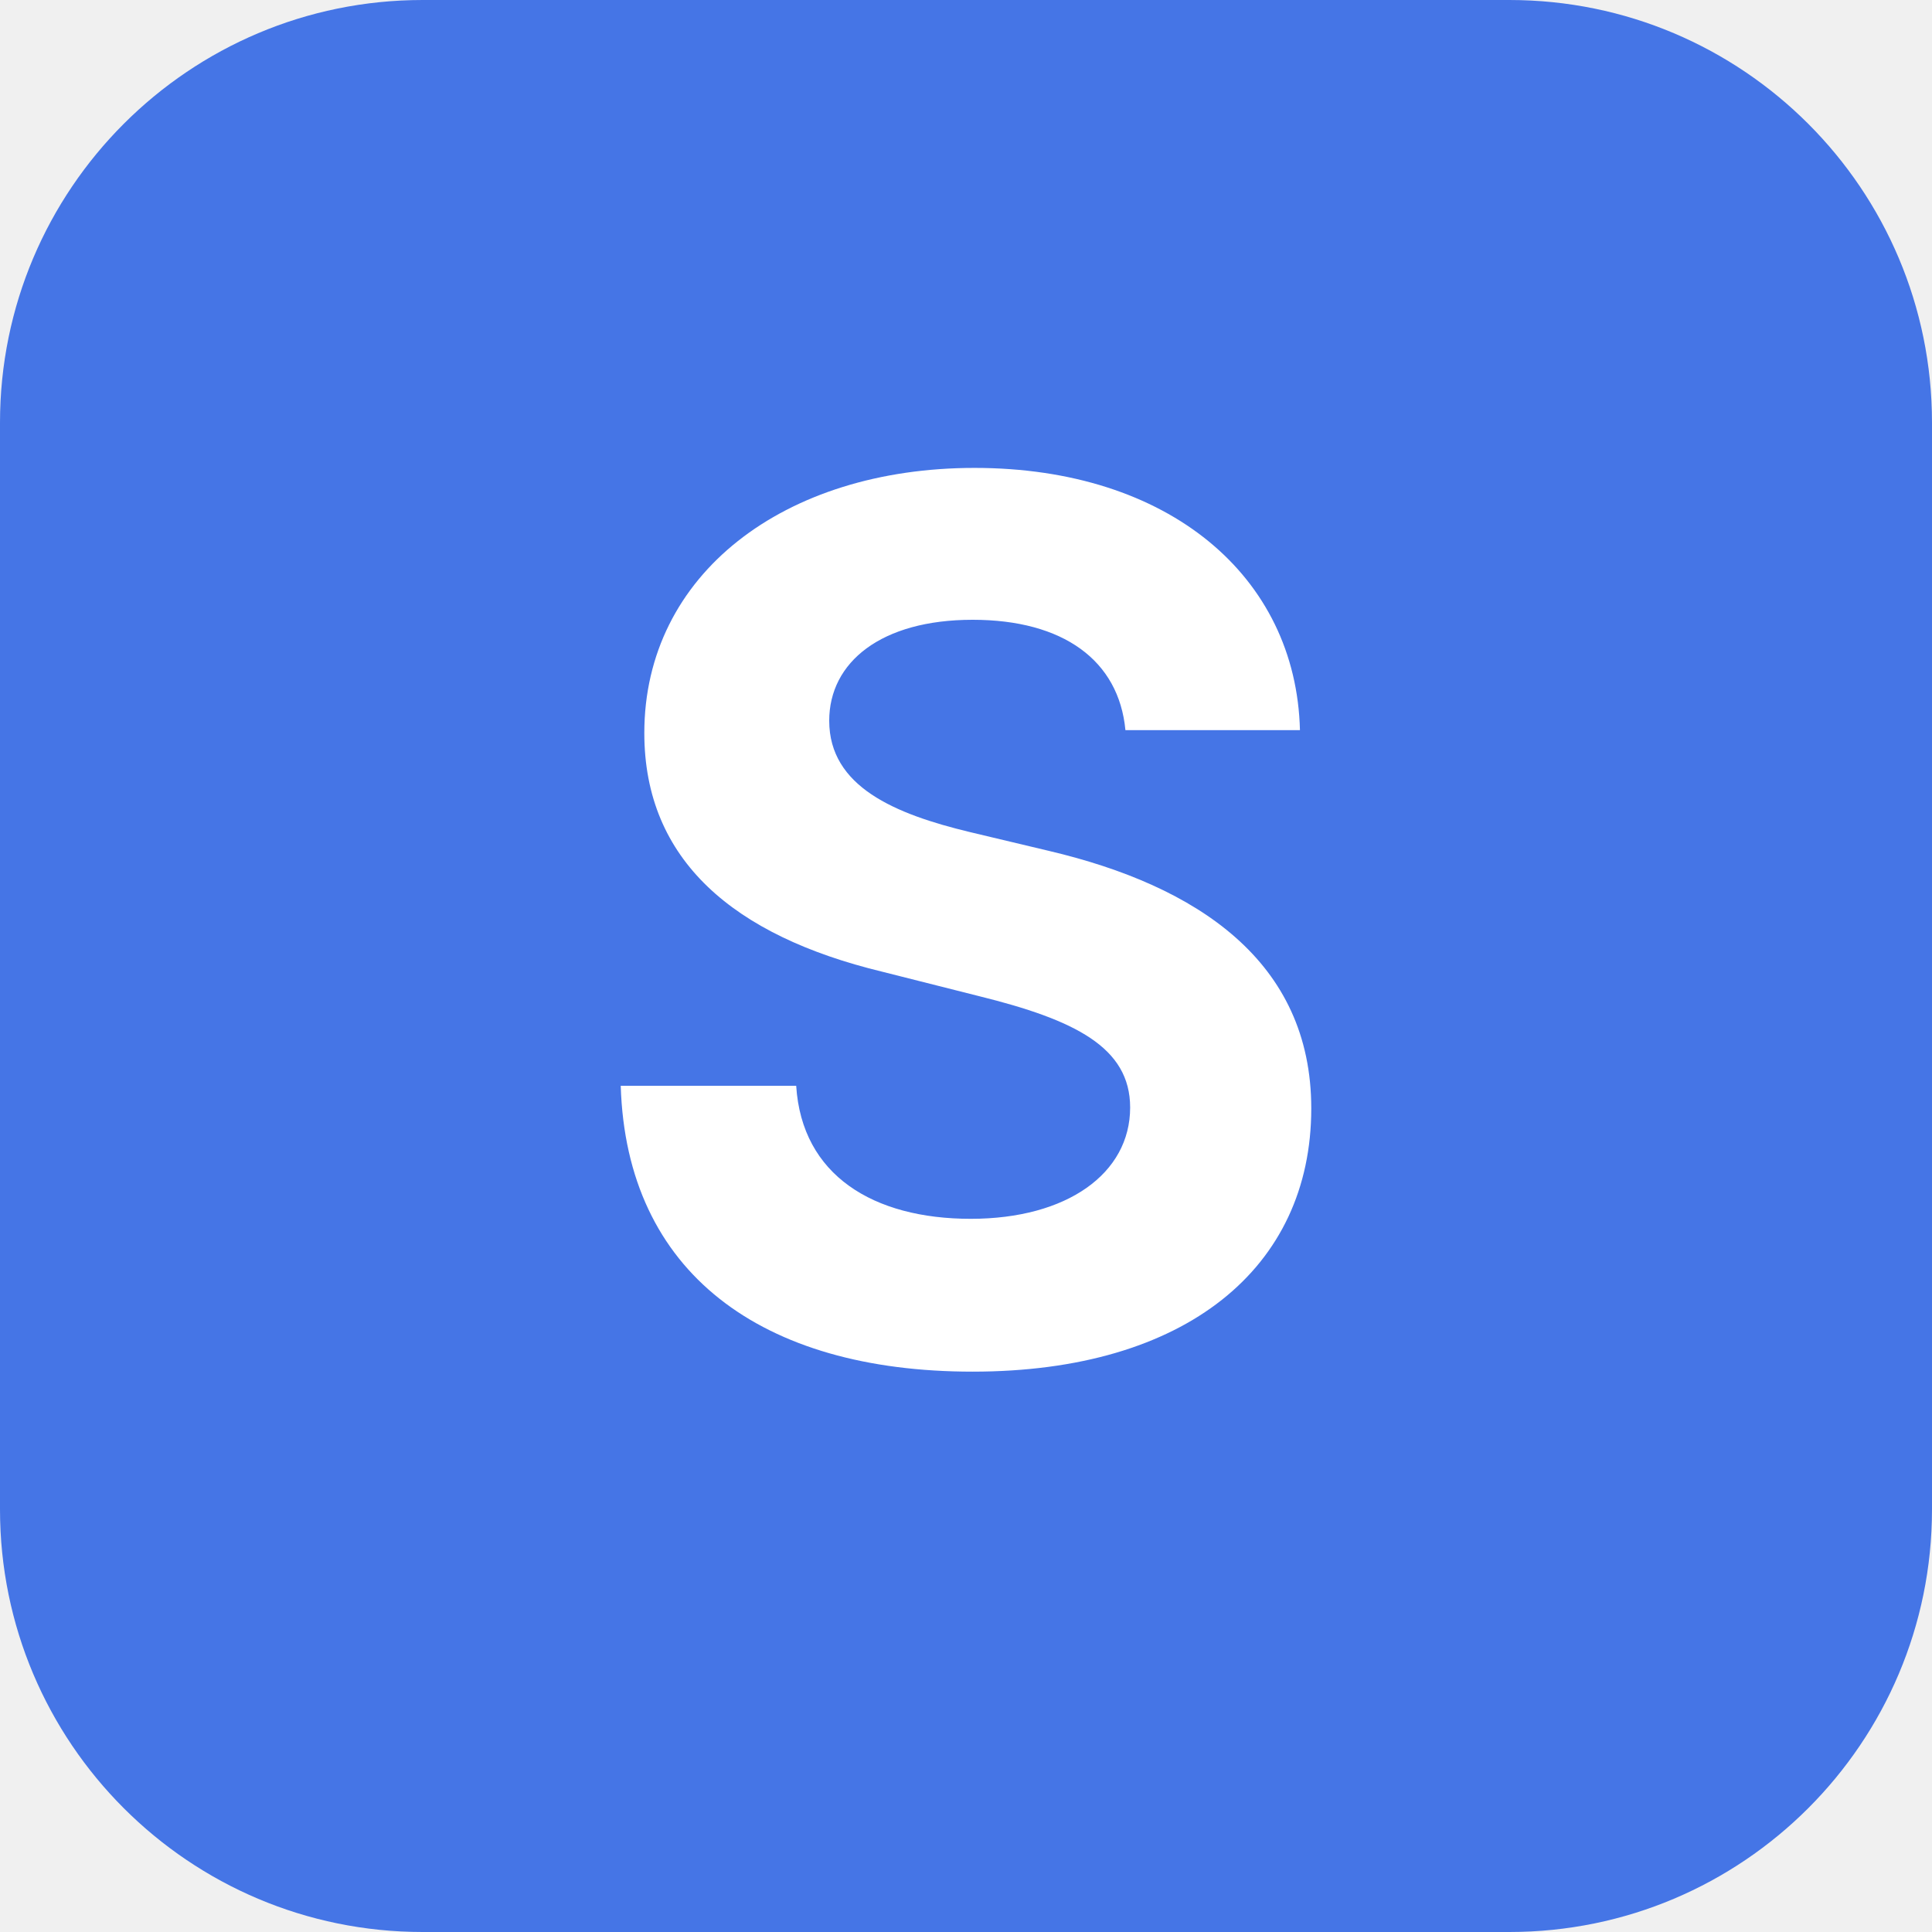
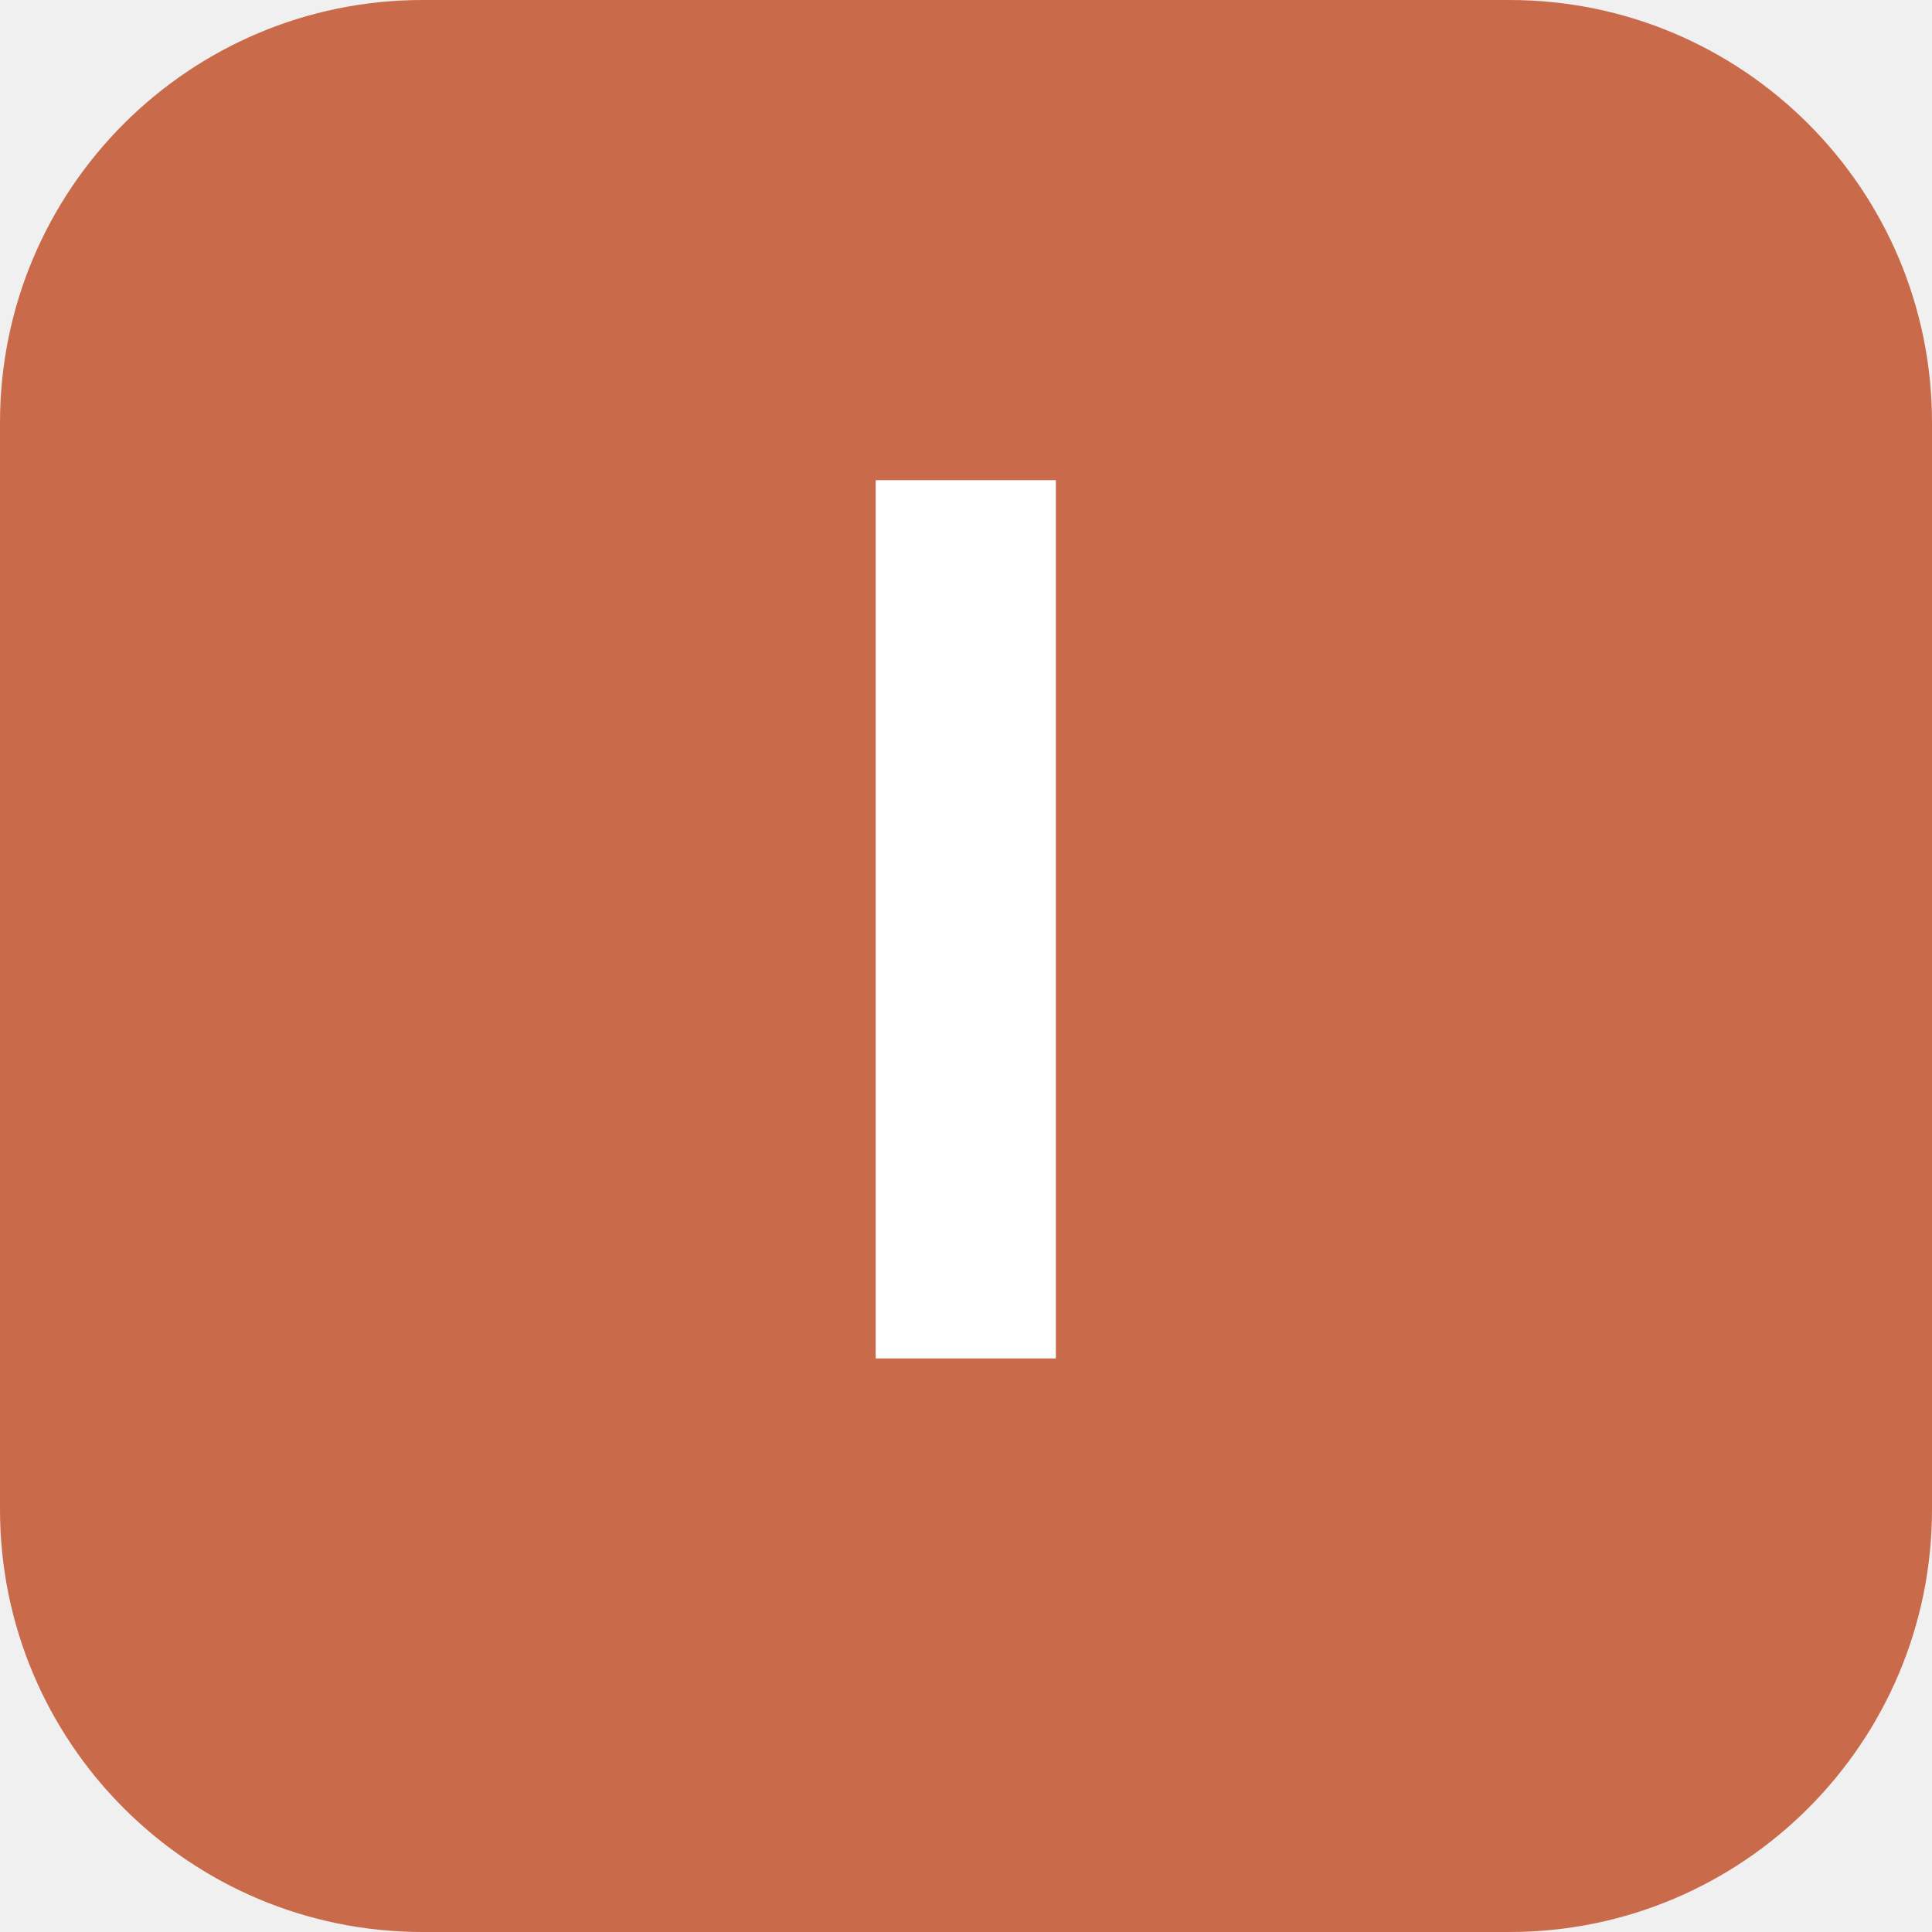
- <svg xmlns="http://www.w3.org/2000/svg" viewBox="0 0 32 32" role="img" aria-label="Sam Shahi">
-   <rect width="32" height="32" rx="7" fill="#4575E6" />
-   <text x="16" y="22.5" text-anchor="middle" font-family="Inter, ui-sans-serif, system-ui, sans-serif" font-size="20" font-weight="700" fill="#FFFFFF">S</text>
+ <svg xmlns="http://www.w3.org/2000/svg" viewBox="0 0 32 32" role="img" aria-label="Isabella Stancu">
+   <rect width="32" height="32" rx="7" fill="#C96B4A" />
+   <text x="16" y="22.5" text-anchor="middle" font-family="Inter, ui-sans-serif, system-ui, sans-serif" font-size="20" font-weight="700" fill="#FFFFFF">I</text>
</svg>
